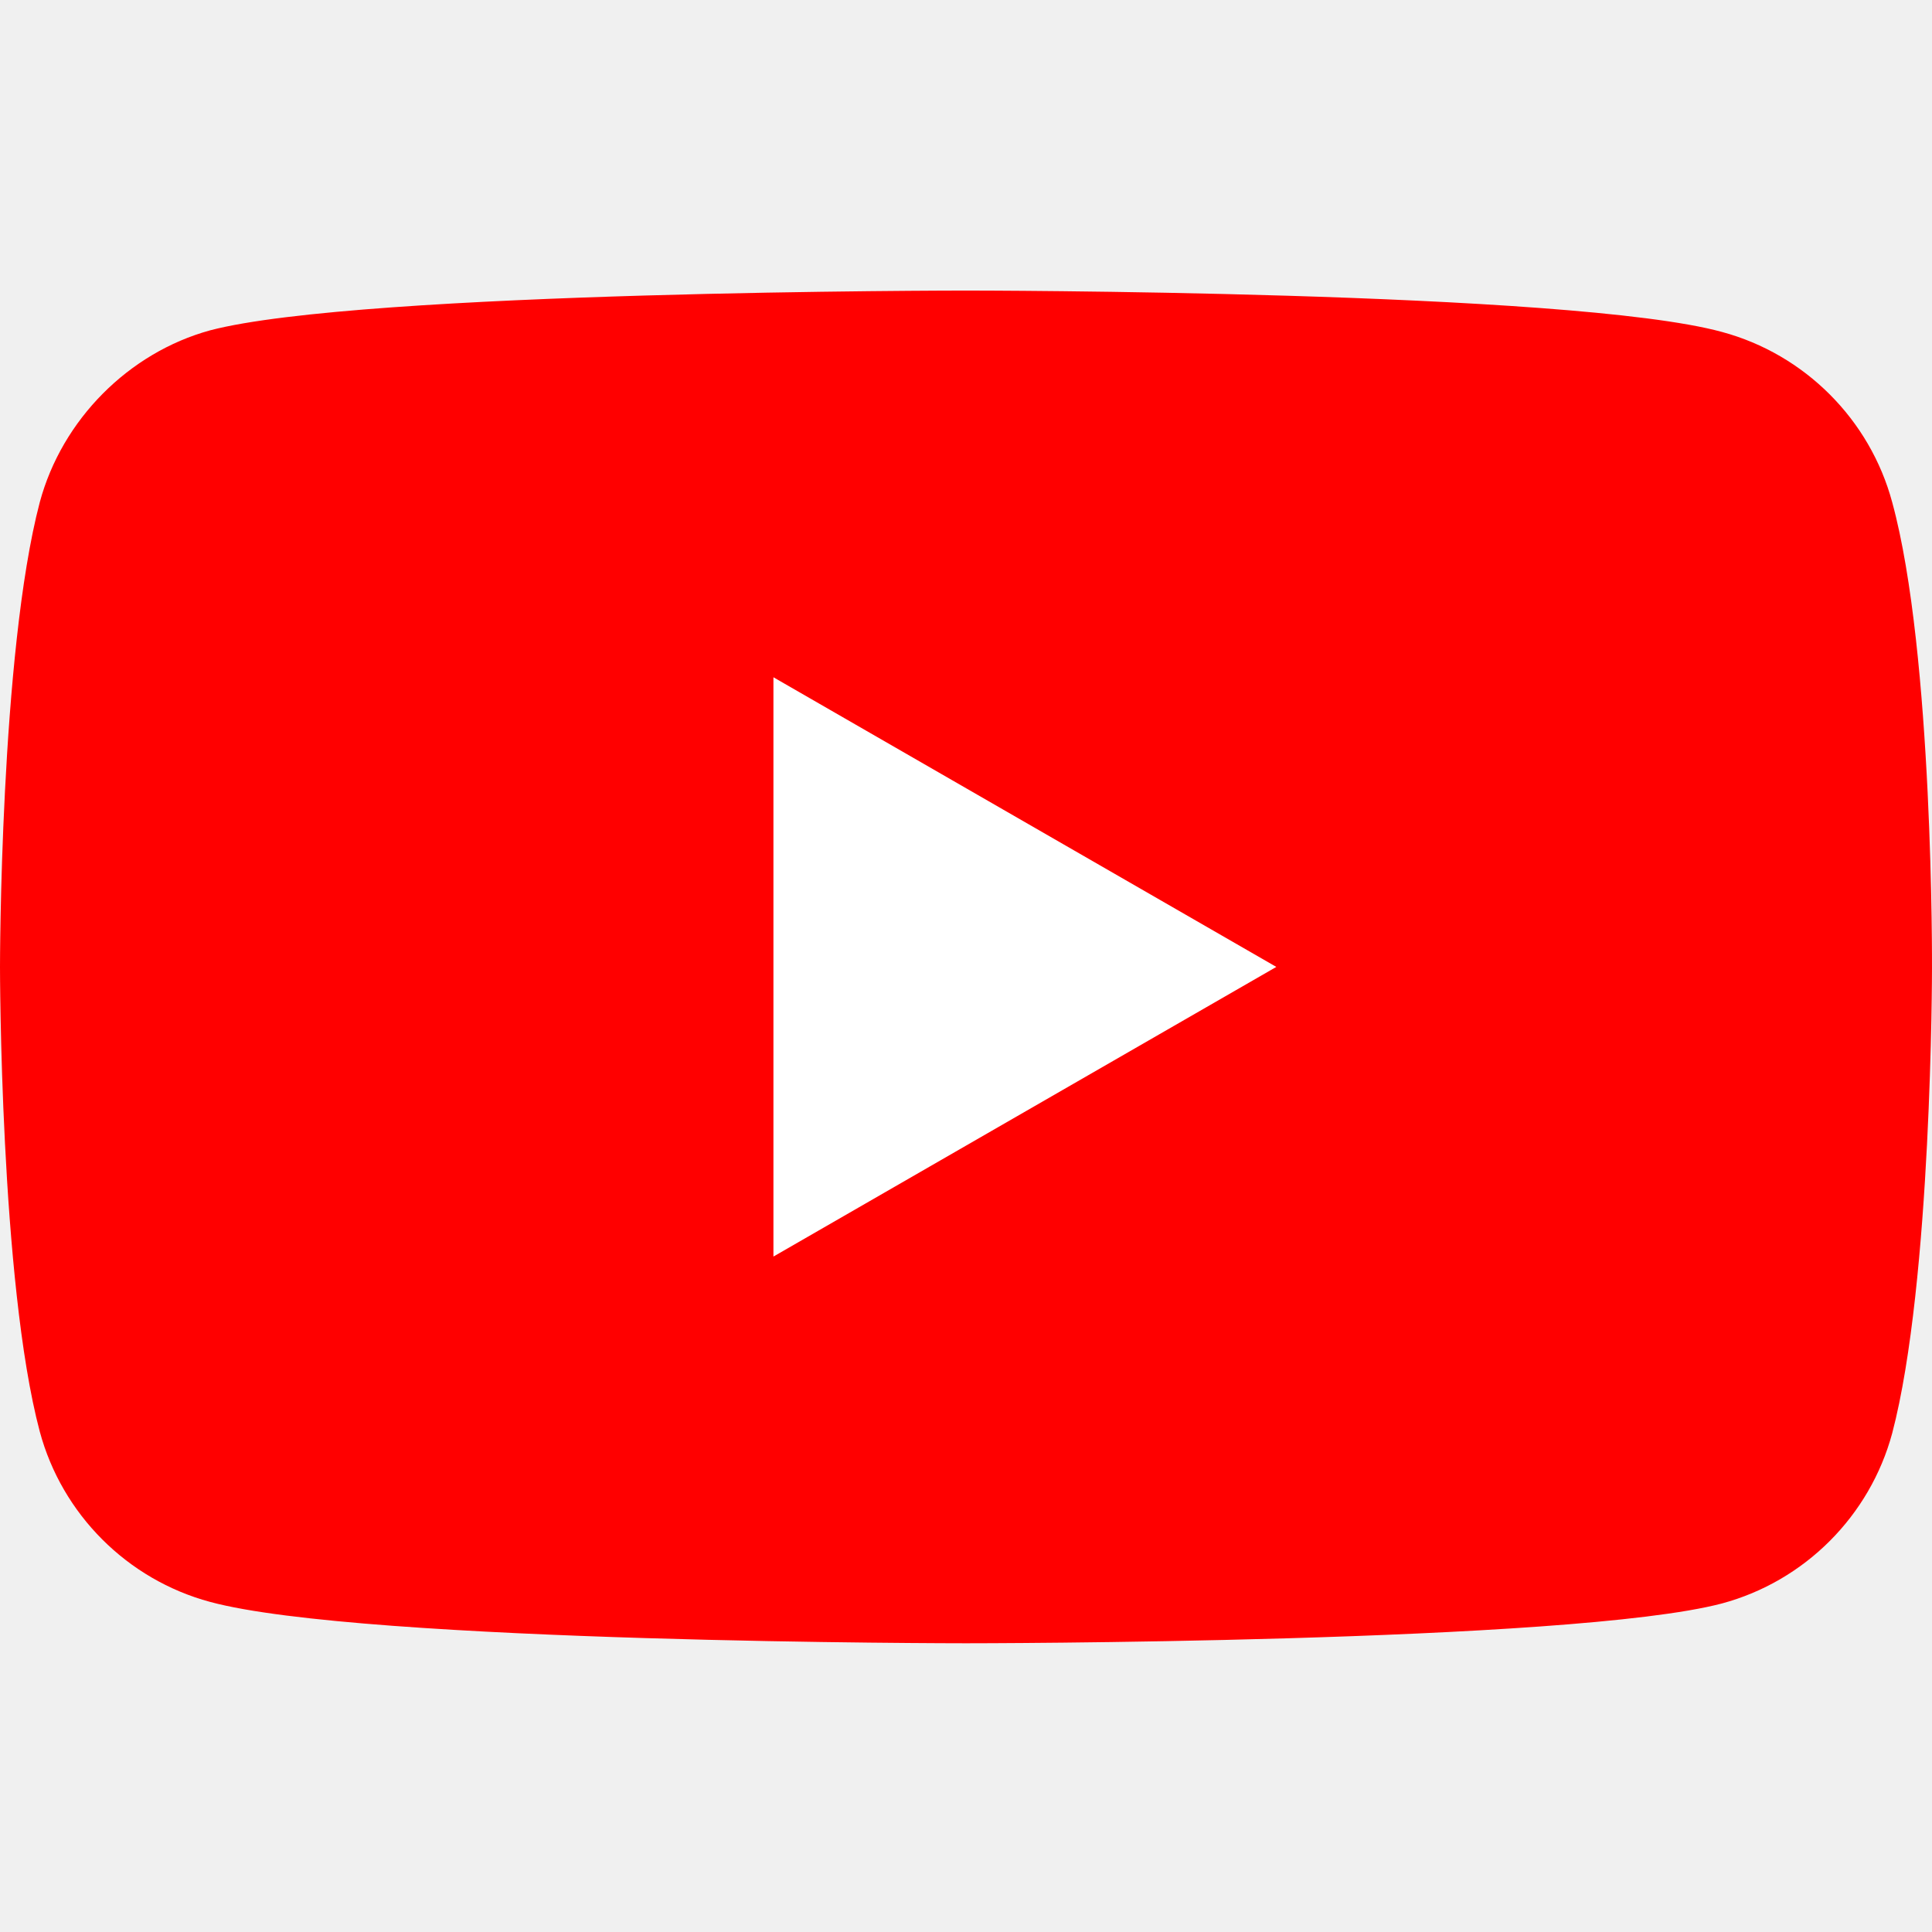
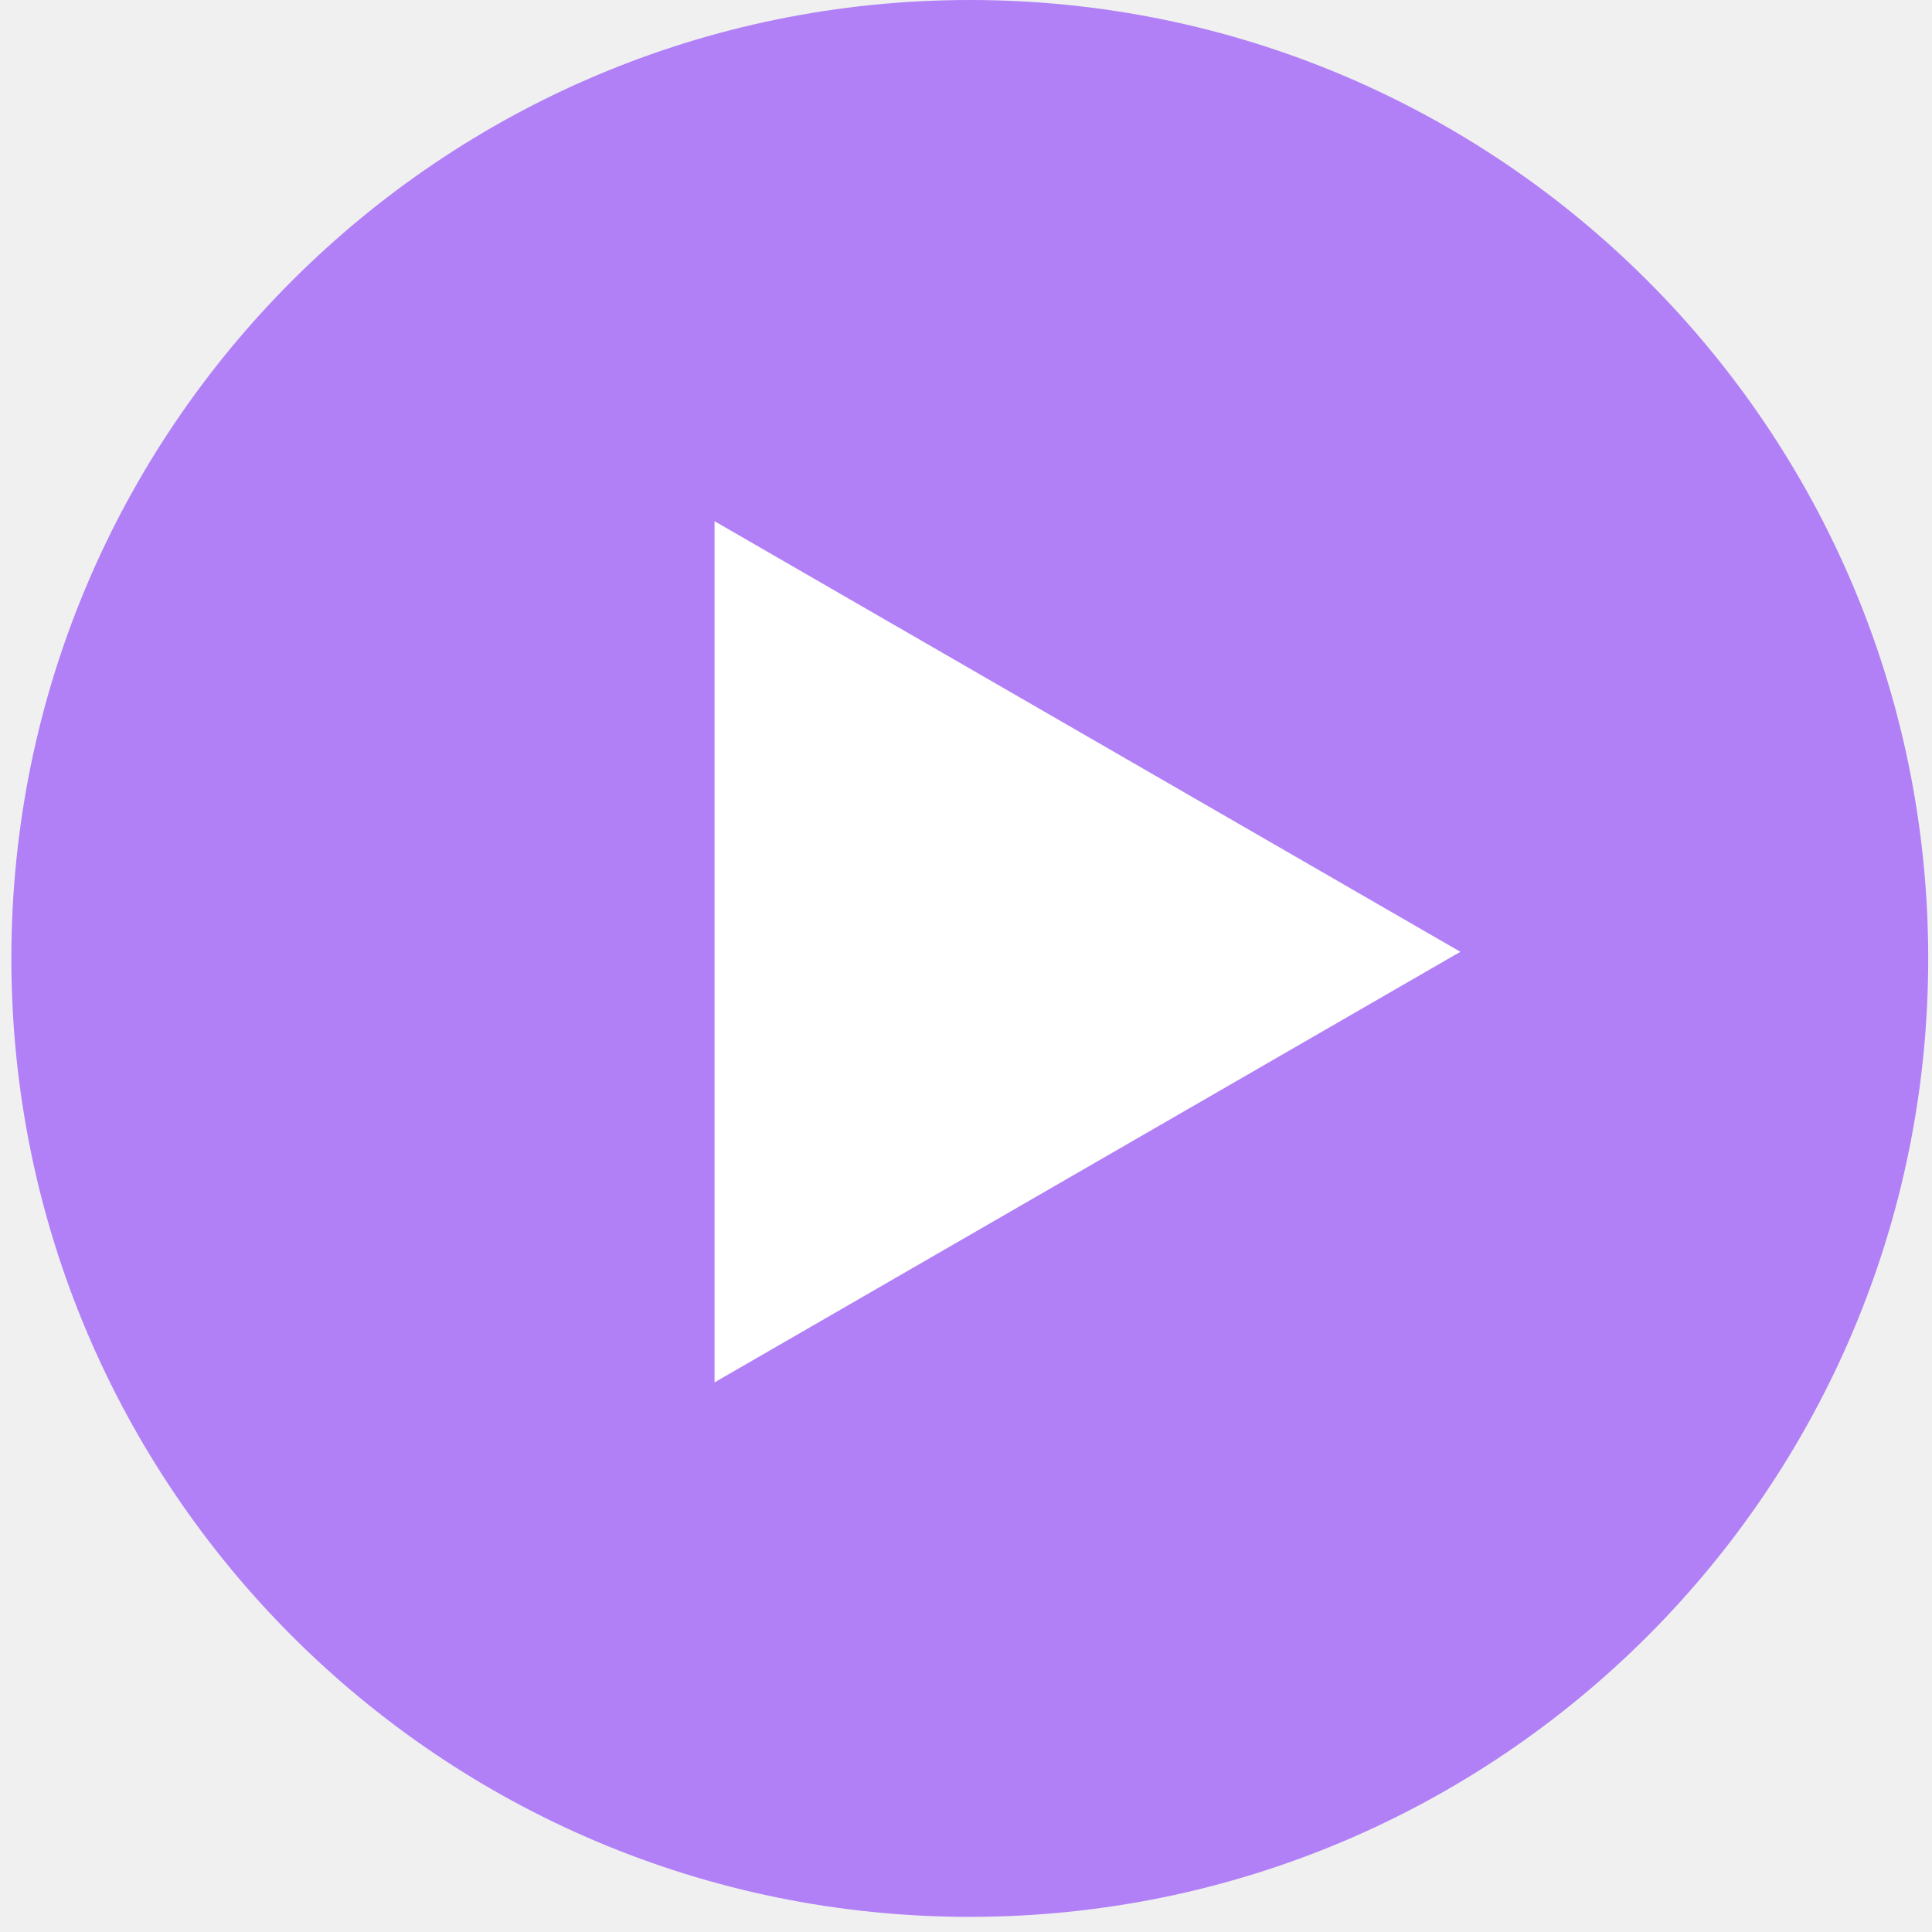
- <svg xmlns="http://www.w3.org/2000/svg" height="512pt" viewBox="0 -77 512.002 512" width="512pt">
-   <path d="m501.453 56.094c-5.902-21.934-23.195-39.223-45.125-45.129-40.066-10.965-200.332-10.965-200.332-10.965s-160.262 0-200.328 10.547c-21.508 5.902-39.223 23.617-45.125 45.547-10.543 40.062-10.543 123.148-10.543 123.148s0 83.504 10.543 123.148c5.906 21.93 23.195 39.223 45.129 45.129 40.484 10.965 200.328 10.965 200.328 10.965s160.262 0 200.328-10.547c21.934-5.902 39.223-23.195 45.129-45.125 10.543-40.066 10.543-123.148 10.543-123.148s.422-83.508-10.547-123.57zm0 0" fill="#f00" />
-   <path d="m204.969 256 133.27-76.758-133.27-76.758zm0 0" fill="#fff" />
+ <svg xmlns="http://www.w3.org/2000/svg" width="68" height="68" viewBox="0 0 68 68" fill="none">
+   <path d="M0.4 33.733C0.4 52.364 15.503 67.467 34.133 67.467C52.764 67.467 67.867 52.364 67.867 33.733C67.867 15.103 52.764 0 34.133 0C15.503 0 0.4 15.103 0.4 33.733Z" fill="#B180F6" />
+   <path d="M51.4 33.5L25.15 48.655L25.15 18.345L51.4 33.5Z" fill="white" />
</svg>
